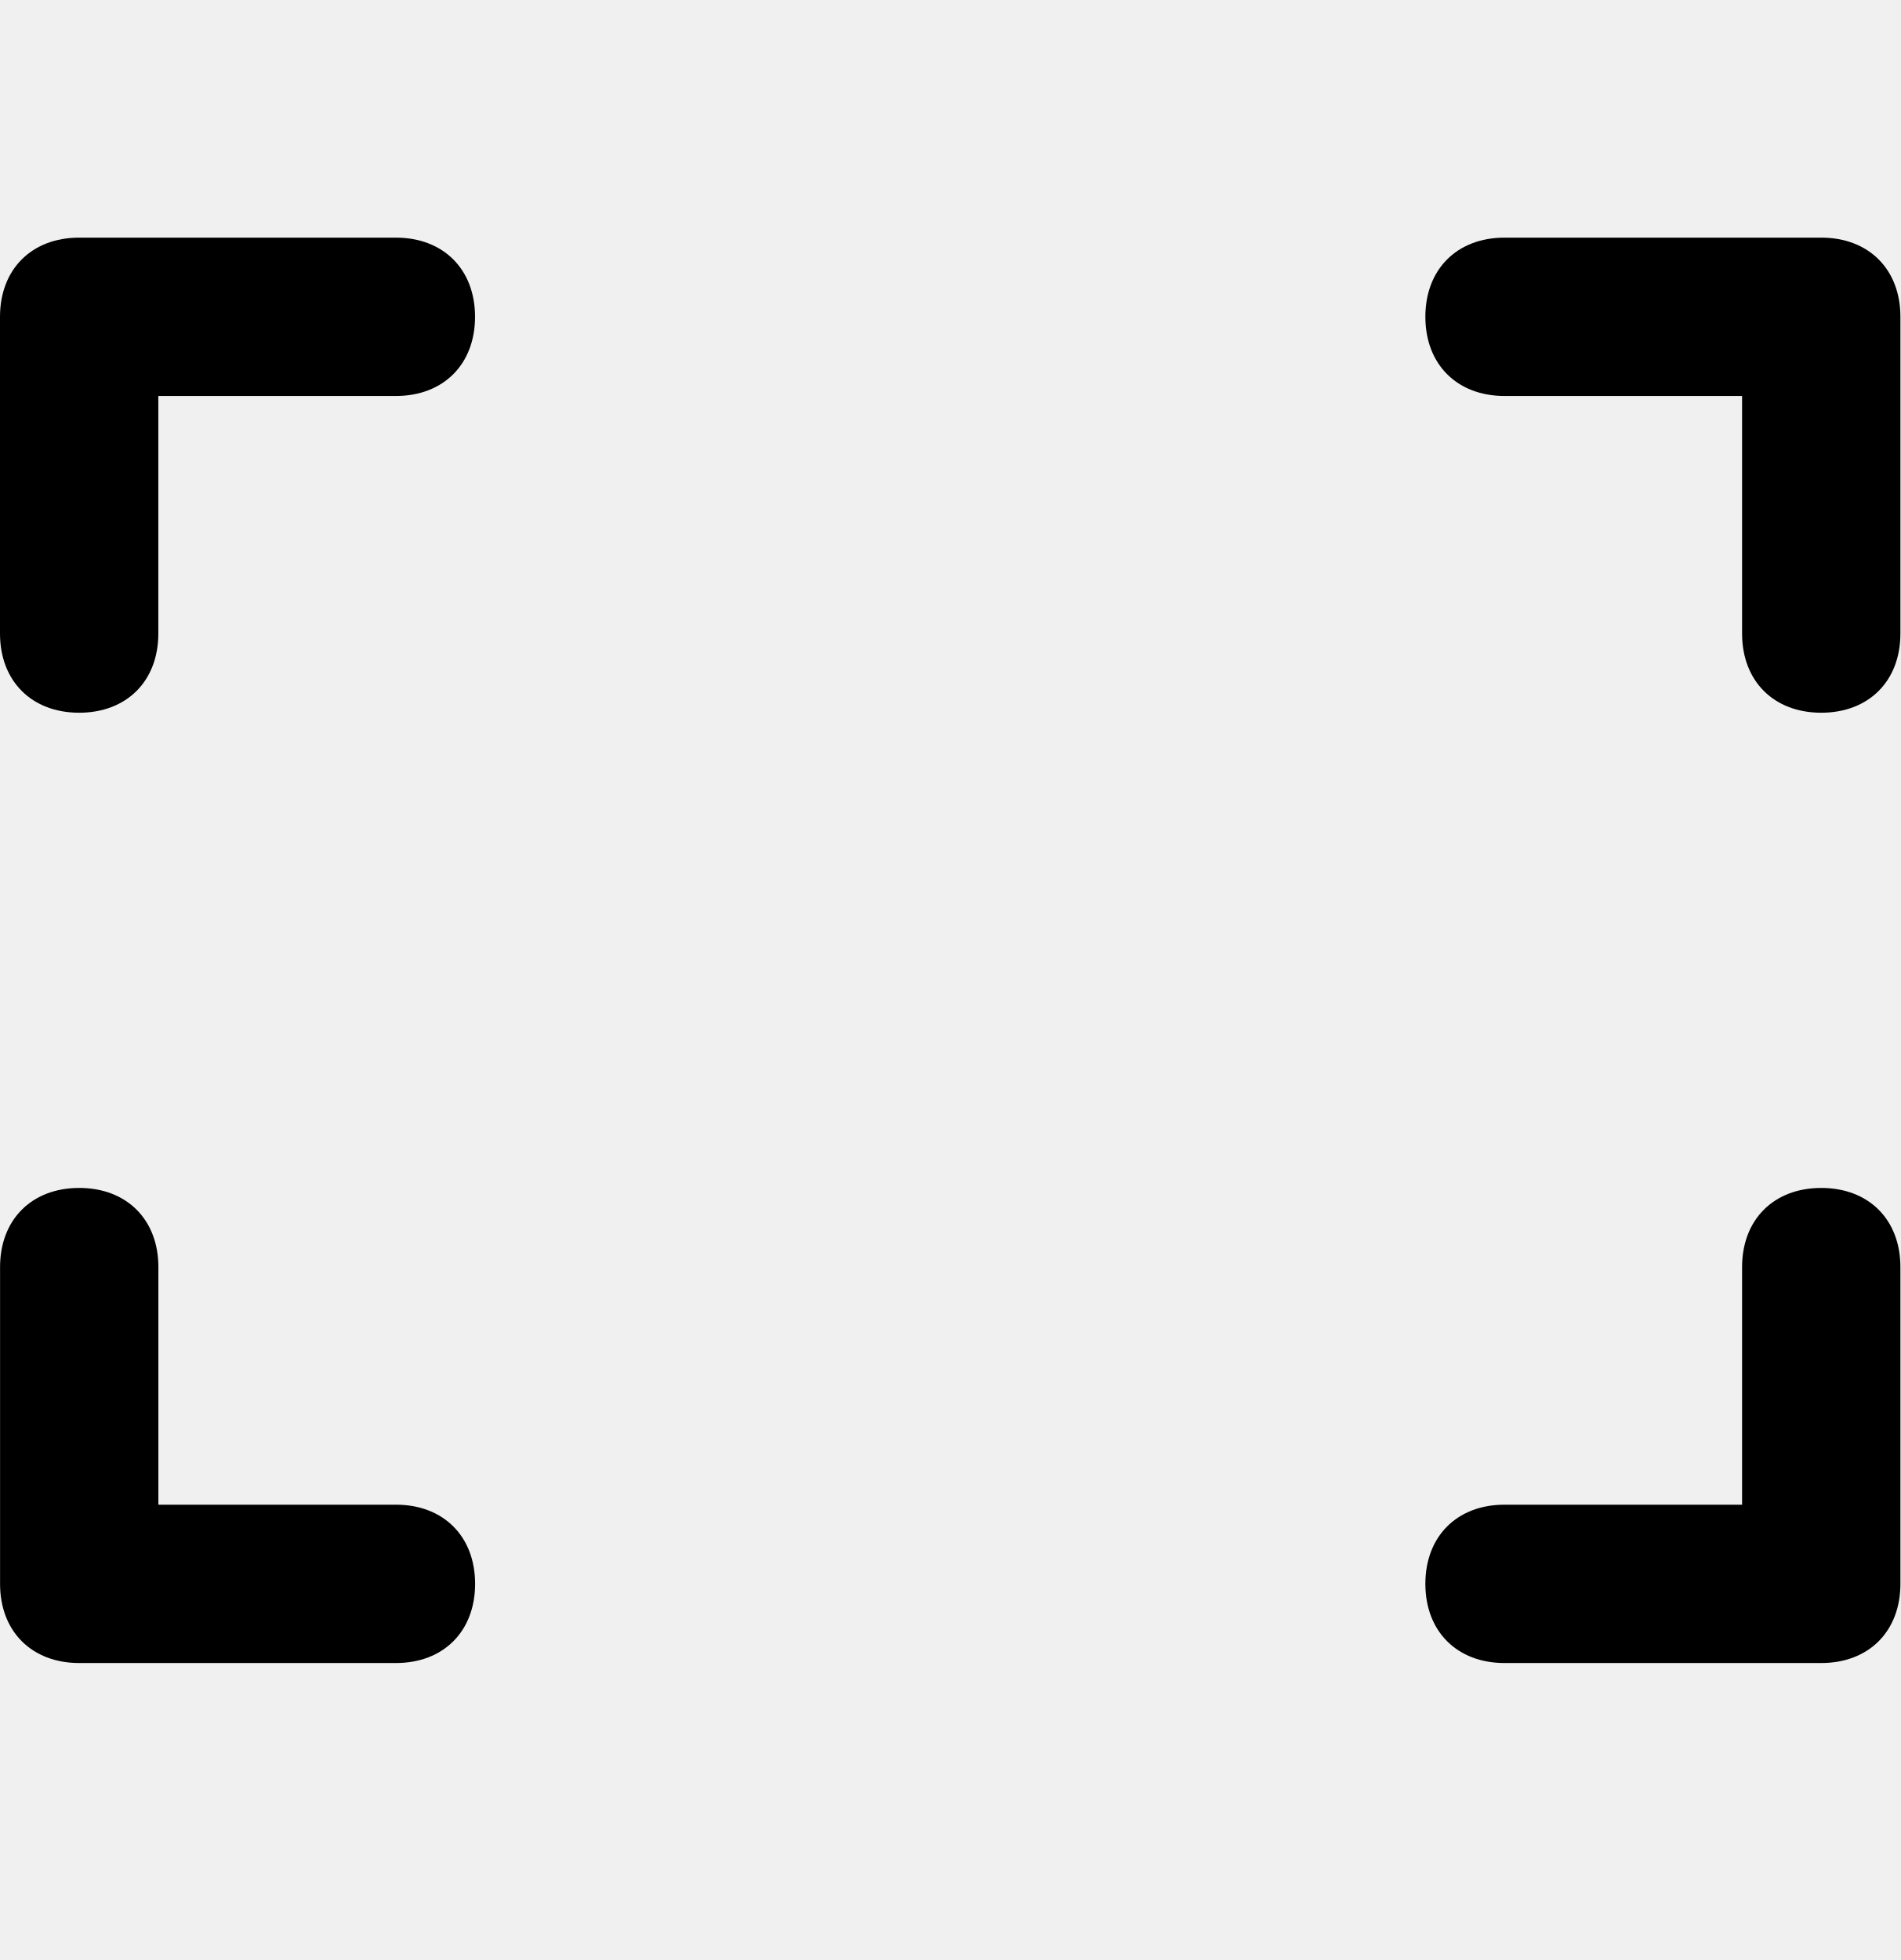
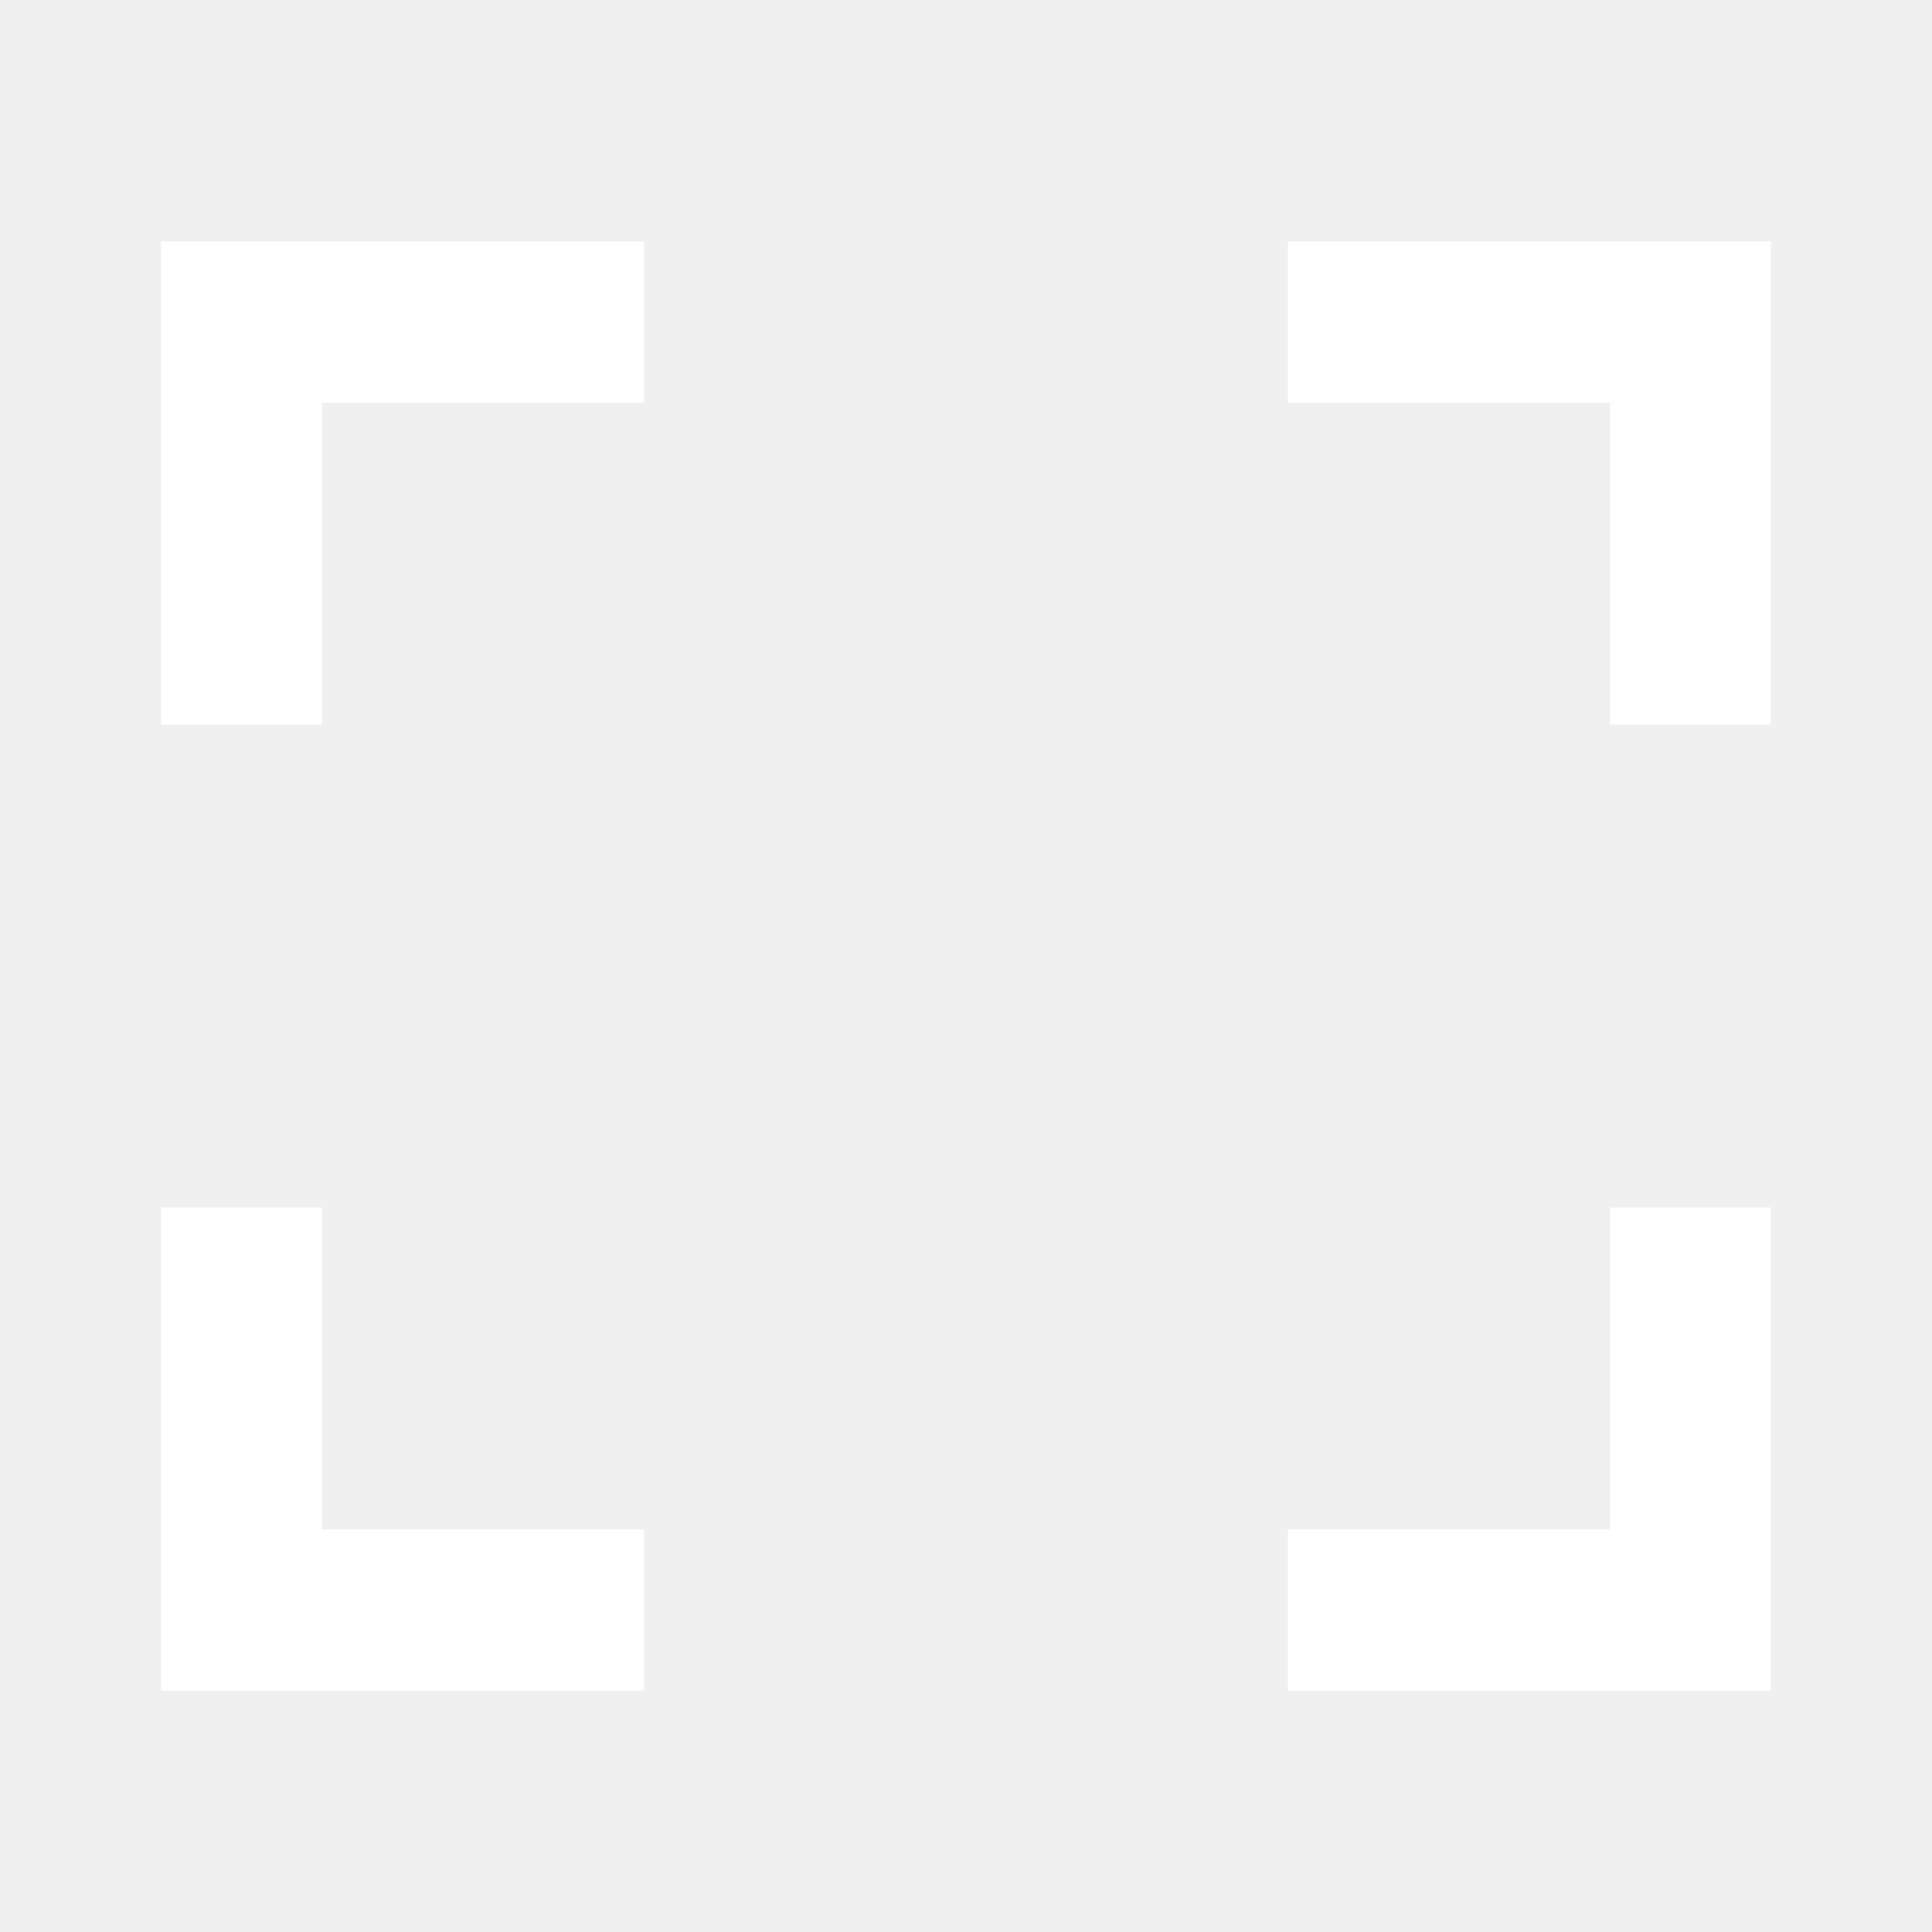
- <svg xmlns="http://www.w3.org/2000/svg" version="1.1" viewBox="0 0 32 33">
-   <path d="M6.667 28h-5.333c-0.8 0-1.333-0.533-1.333-1.333v-5.333c0-0.8 0.533-1.333 1.333-1.333s1.333 0.533 1.333 1.333v4h4c0.8 0 1.333 0.533 1.333 1.333s-0.533 1.333-1.333 1.333zM30.667 28h-5.333c-0.8 0-1.333-0.533-1.333-1.333s0.533-1.333 1.333-1.333h4v-4c0-0.8 0.533-1.333 1.333-1.333s1.333 0.533 1.333 1.333v5.333c0 0.8-0.533 1.333-1.333 1.333zM30.667 12c-0.8 0-1.333-0.533-1.333-1.333v-4h-4c-0.8 0-1.333-0.533-1.333-1.333s0.533-1.333 1.333-1.333h5.333c0.8 0 1.333 0.533 1.333 1.333v5.333c0 0.8-0.533 1.333-1.333 1.333zM1.333 12c-0.8 0-1.333-0.533-1.333-1.333v-5.333c0-0.8 0.533-1.333 1.333-1.333h5.333c0.8 0 1.333 0.533 1.333 1.333s-0.533 1.333-1.333 1.333h-4v4c0 0.8-0.533 1.333-1.333 1.333z" />
+ <svg xmlns="http://www.w3.org/2000/svg" width="24" height="24" viewBox="0 0 24 24" fill="none">
+   <path d="M16 3H22V9H20V5H16V3ZM2 3H8V5H4V9H2V3ZM20 19V15H22V21H16V19H20ZM4 19H8V21H2V15H4V19Z" fill="white" />
</svg>
